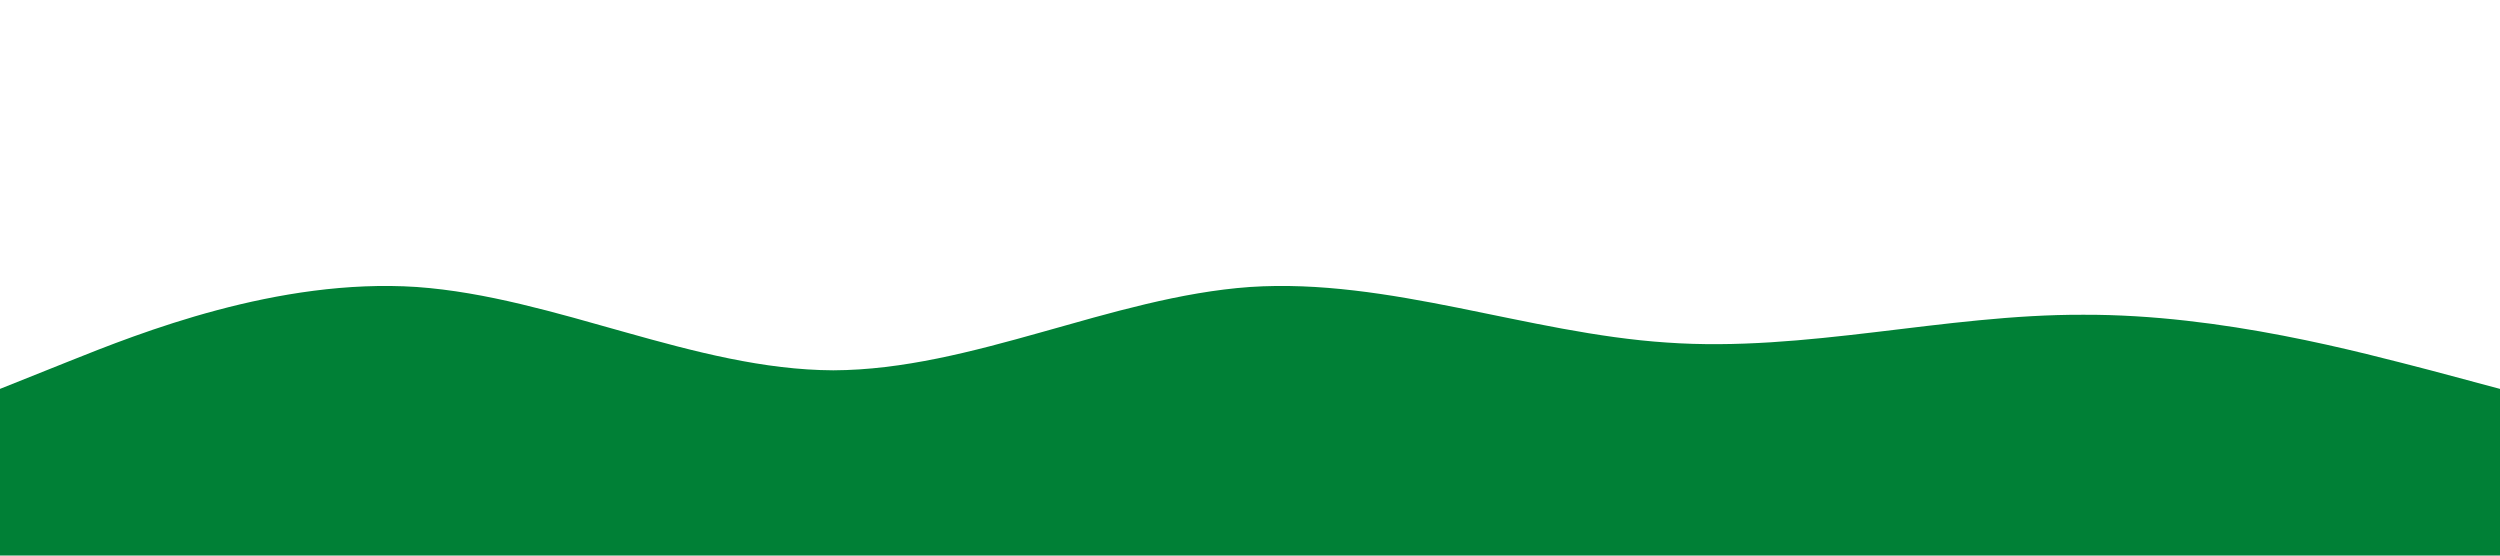
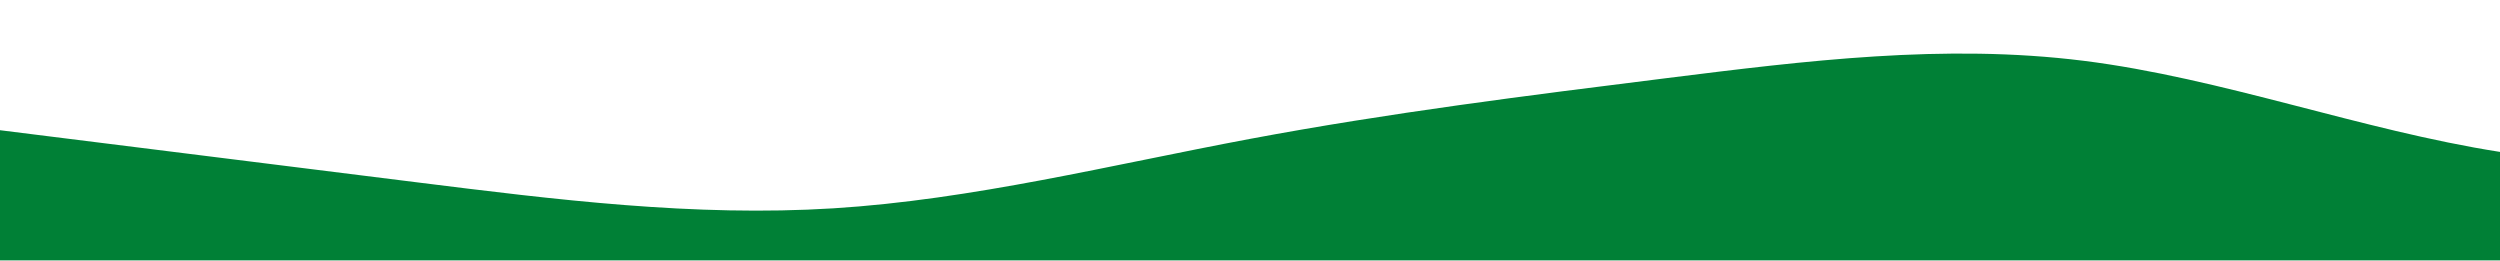
- <svg xmlns="http://www.w3.org/2000/svg" viewBox="0 0 1440 320">
-   <path fill="#008036" fill-opacity="1" d="M0,224L40,208C80,192,160,160,240,165.3C320,171,400,213,480,213.3C560,213,640,171,720,165.3C800,160,880,192,960,197.3C1040,203,1120,181,1200,181.3C1280,181,1360,203,1400,213.3L1440,224L1440,320L1400,320C1360,320,1280,320,1200,320C1120,320,1040,320,960,320C880,320,800,320,720,320C640,320,560,320,480,320C400,320,320,320,240,320C160,320,80,320,40,320L0,320Z" />
+ <svg xmlns="http://www.w3.org/2000/svg" id="wave" style="transform:rotate(0deg); transition: 0.3s" viewBox="0 0 1440 150" version="1.1">
+   <defs>
+     <linearGradient id="sw-gradient-0" x1="0" x2="0" y1="1" y2="0">
+       <stop stop-color="rgba(0, 128, 54, 1)" offset="0%" />
+       <stop stop-color="rgba(0, 128, 54, 1)" offset="100%" />
+     </linearGradient>
+   </defs>
+   <path style="transform:translate(0, 0px); opacity:1" fill="url(#sw-gradient-0)" d="M0,75L40,80C80,85,160,95,240,105C320,115,400,125,480,120C560,115,640,95,720,80C800,65,880,55,960,45C1040,35,1120,25,1200,35C1280,45,1360,75,1440,87.5C1520,100,1600,95,1680,97.5C1760,100,1840,110,1920,115C2000,120,2080,120,2160,122.5C2240,125,2320,130,2400,112.5C2480,95,2560,55,2640,40C2720,25,2800,35,2880,37.5C2960,40,3040,35,3120,50C3200,65,3280,100,3360,117.5C3440,135,3520,135,3600,125C3680,115,3760,95,3840,75C3920,55,4000,35,4080,42.5C4160,50,4240,85,4320,90C4400,95,4480,70,4560,60C4640,50,4720,55,4800,50C4880,45,4960,30,5040,35C5120,40,5200,65,5280,77.5C5360,90,5440,90,5520,80C5600,70,5680,50,5720,40L5760,30L5760,150L5720,150C5680,150,5600,150,5520,150C5440,150,5360,150,5280,150C5200,150,5120,150,5040,150C4960,150,4880,150,4800,150C4720,150,4640,150,4560,150C4480,150,4400,150,4320,150C4240,150,4160,150,4080,150C4000,150,3920,150,3840,150C3760,150,3680,150,3600,150C3520,150,3440,150,3360,150C3280,150,3200,150,3120,150C3040,150,2960,150,2880,150C2800,150,2720,150,2640,150C2560,150,2480,150,2400,150C2320,150,2240,150,2160,150C2080,150,2000,150,1920,150C1840,150,1760,150,1680,150C1600,150,1520,150,1440,150C1360,150,1280,150,1200,150C1120,150,1040,150,960,150C880,150,800,150,720,150C640,150,560,150,480,150C400,150,320,150,240,150C160,150,80,150,40,150L0,150Z" />
</svg>
